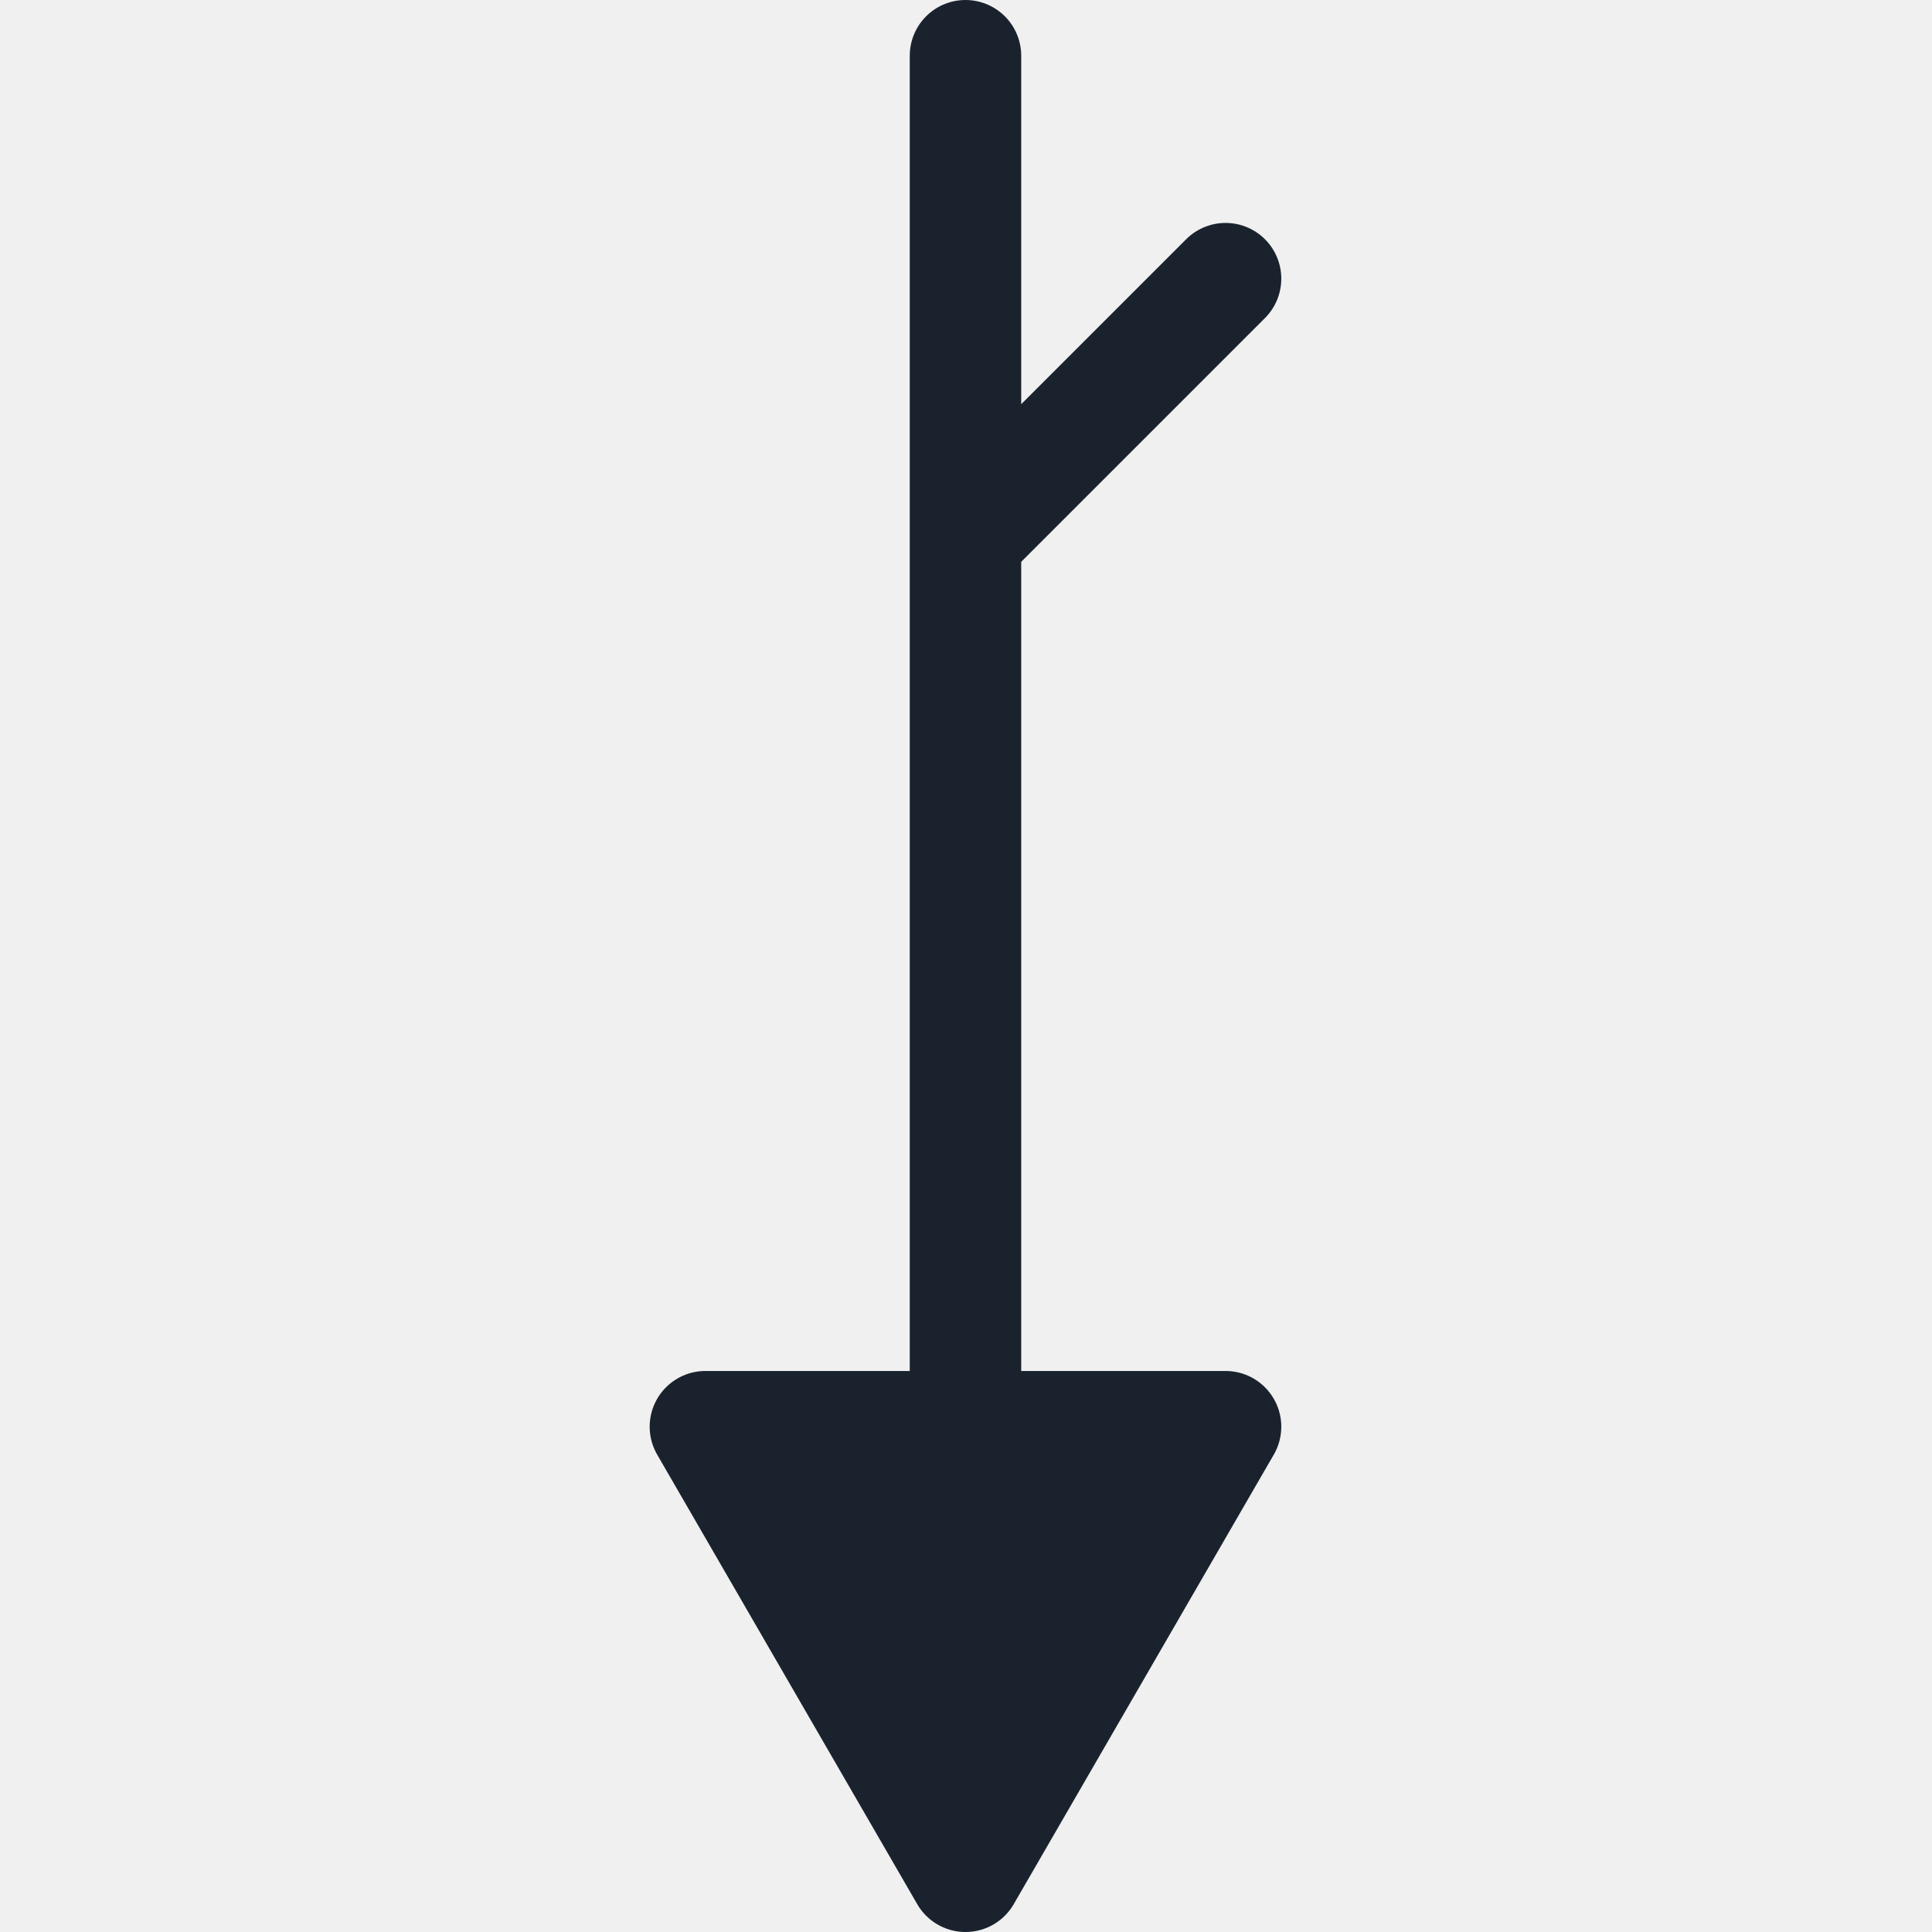
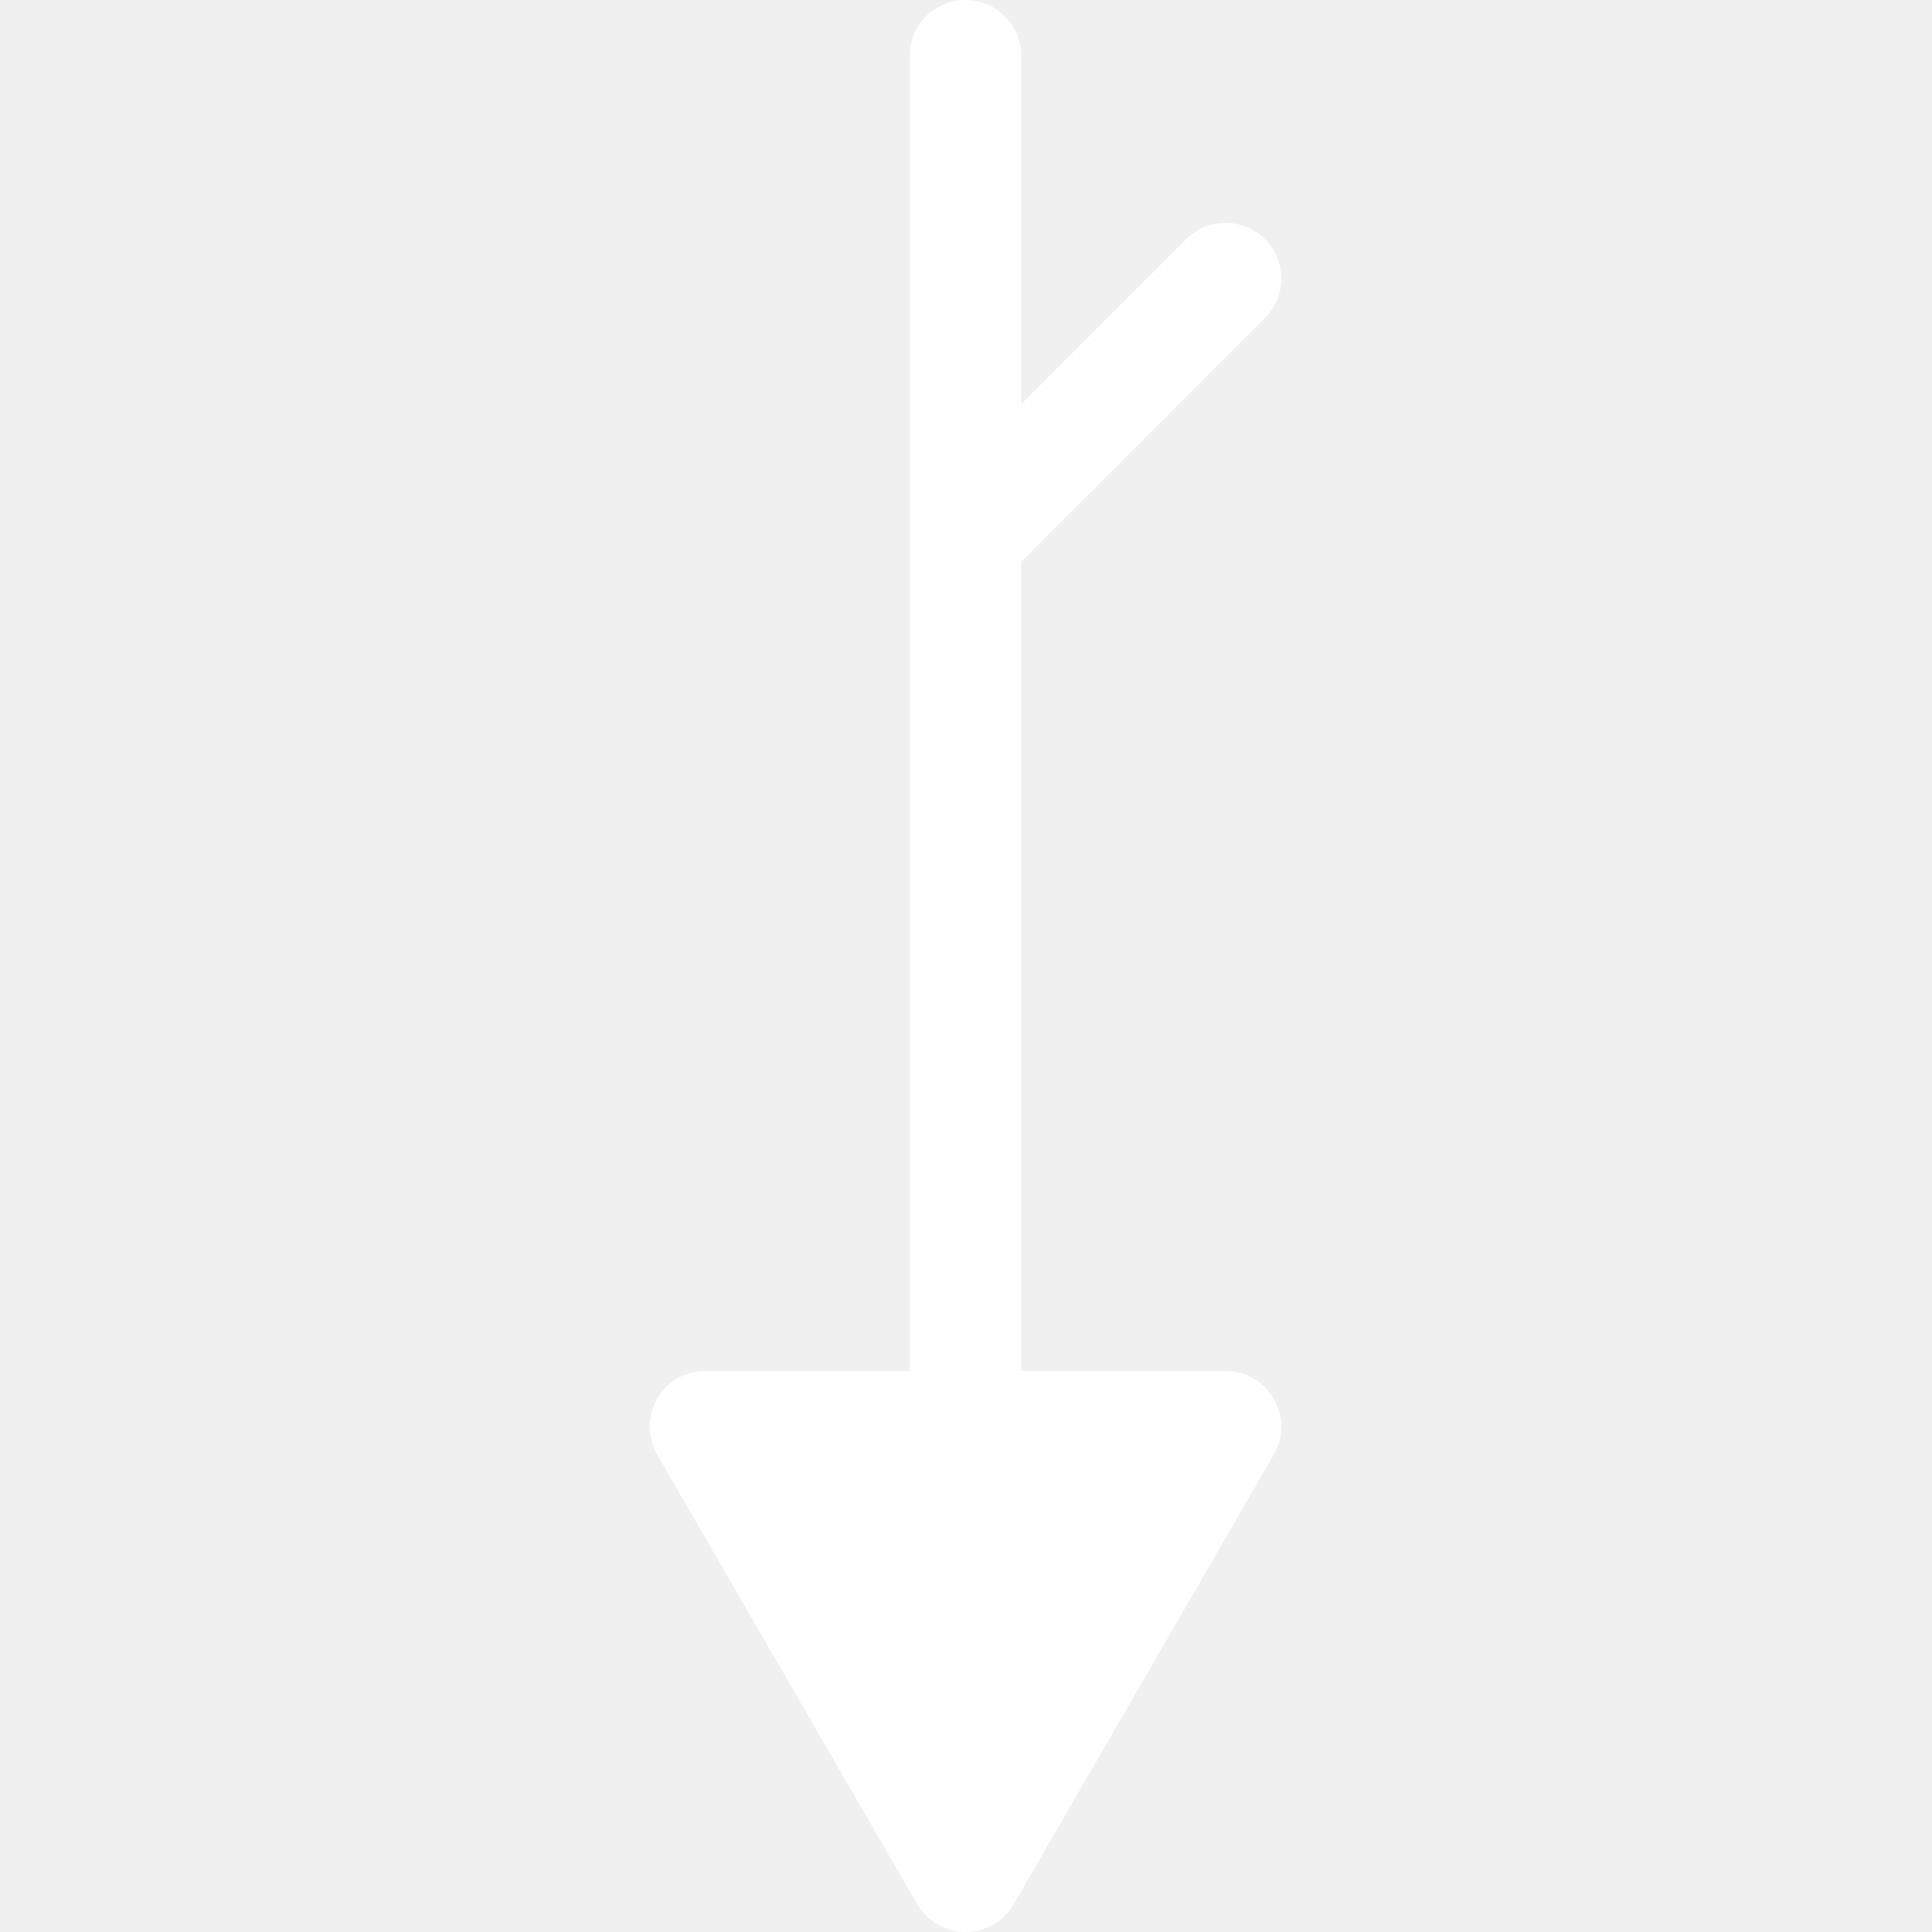
<svg xmlns="http://www.w3.org/2000/svg" viewBox="0 0 52 52" version="1.1" id="svg1" width="52" height="52">
  <defs id="defs1" />
  <style type="text/css" id="style1">
-         .svg-wb{fill:#1A232D;stroke:#1A232D;stroke-width:3;stroke-linecap:round;stroke-linejoin:round;stroke-miterlimit:10;}
+         .svg-wb{fill:#FFFFFF;stroke:#FFFFFF;stroke-width:3;stroke-linecap:round;stroke-linejoin:round;stroke-miterlimit:10;}
    </style>
  <path class="svg-wb" d="M 25.986,37.5 V 1.5 m 0,13 7,-7 m -7,43 7,-12.1 h -14 z" id="path1" />
</svg>
